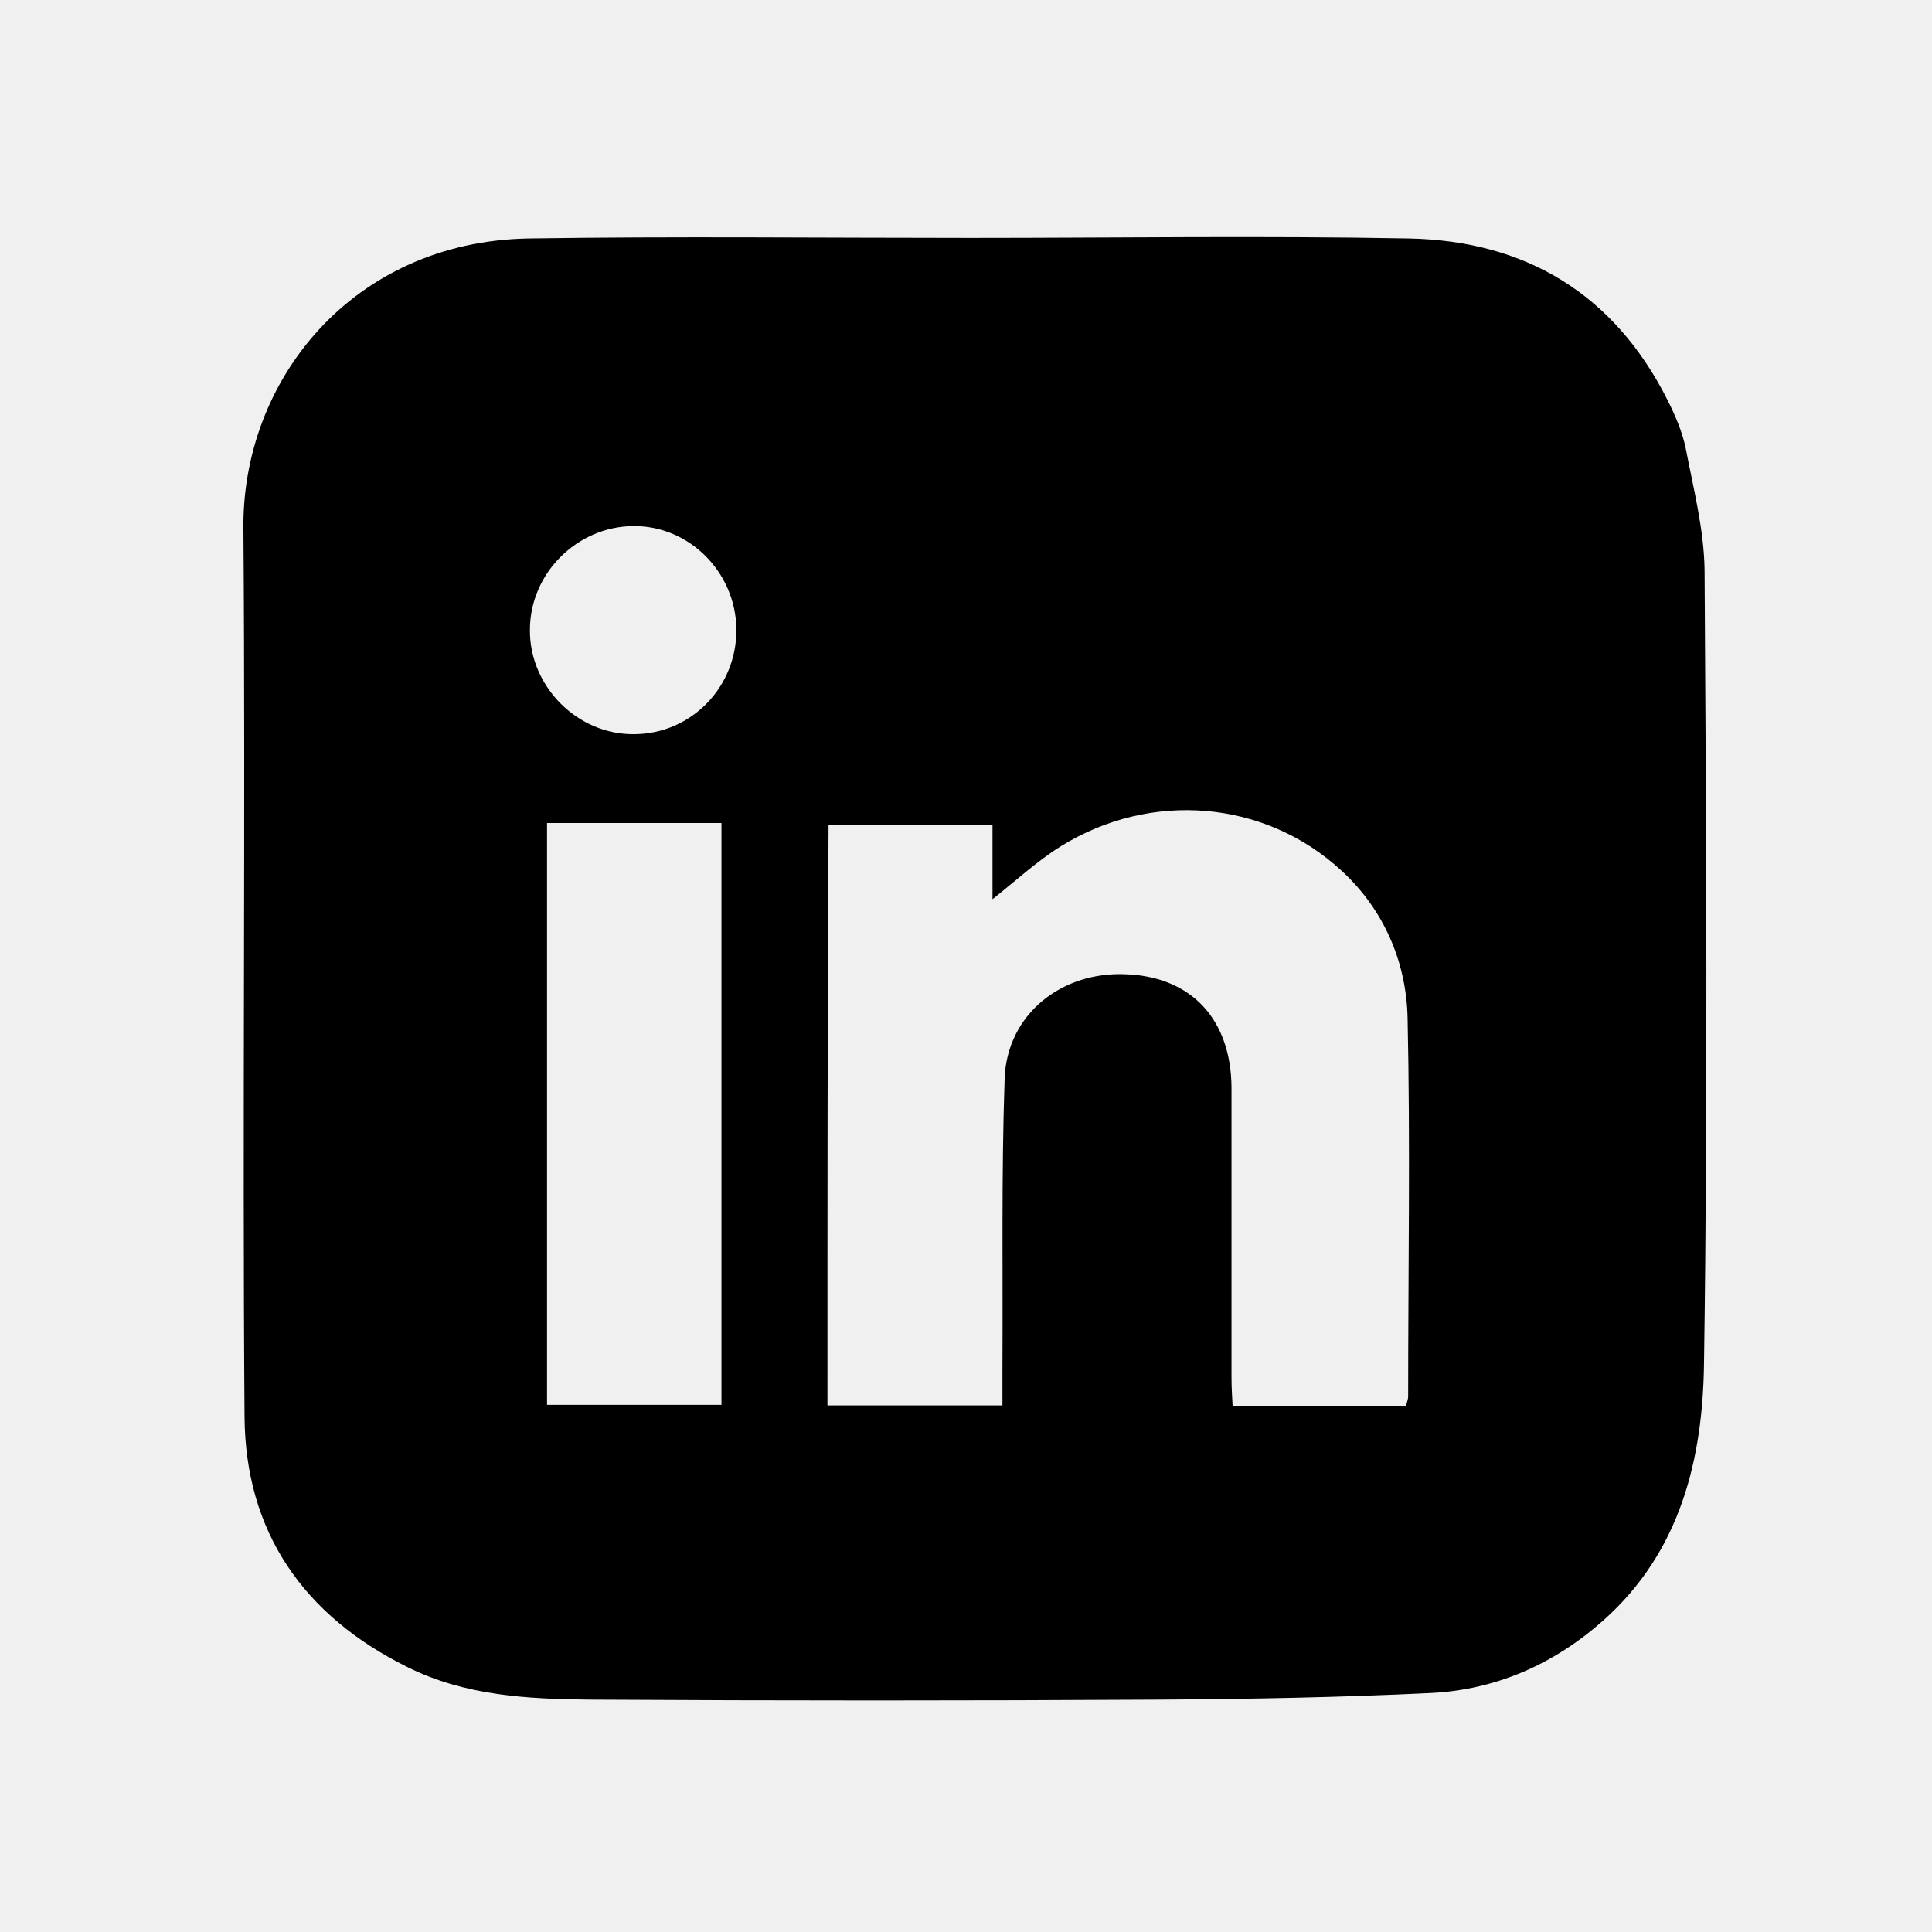
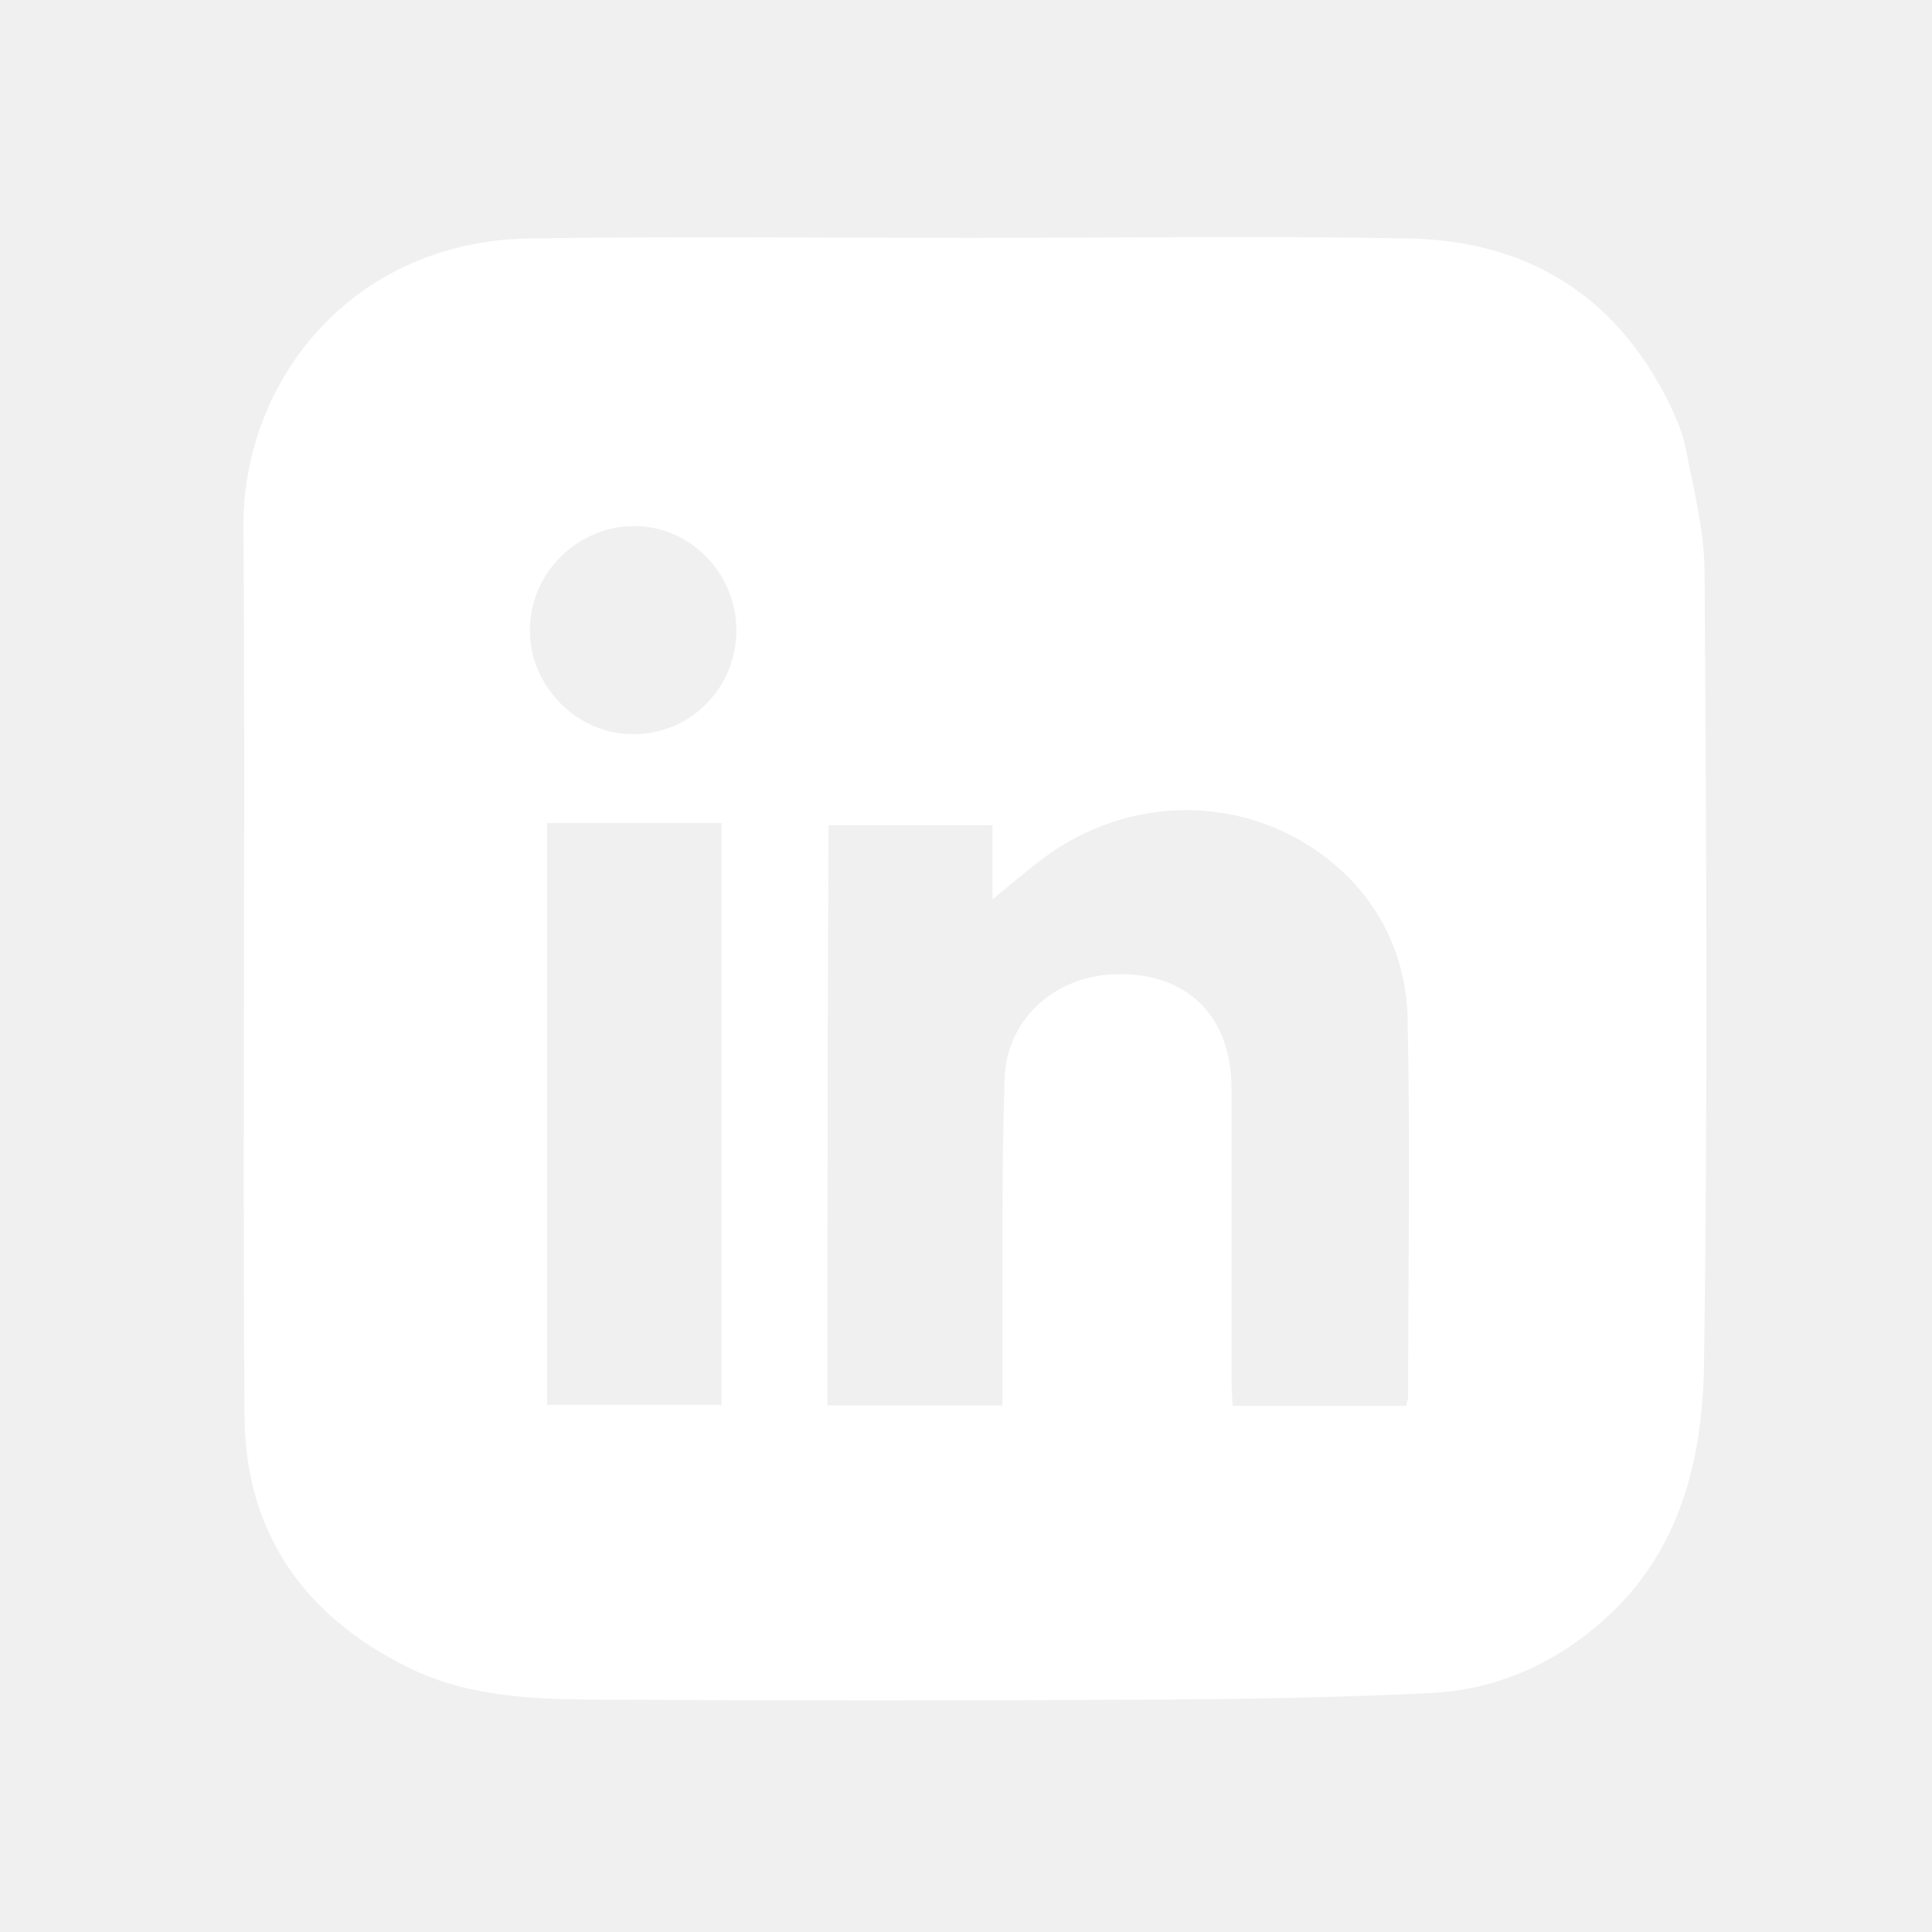
<svg xmlns="http://www.w3.org/2000/svg" version="1.1" id="Calque_1" x="0px" y="0px" viewBox="0 0 350 350" style="enable-background:new 0 0 350 350;" xml:space="preserve">
+   <style type="text/css">
+ 	.st0{fill:#FFFFFF;}
+ </style>
  <g>
    <g>
-       <path d="M175.7,43.1c26.5,0,53-0.4,79.5,0.1c21.1,0.4,37.2,10,46.9,29.3c1.4,2.8,2.7,5.8,3.3,8.8c1.4,7.3,3.3,14.6,3.4,22    c0.3,47.8,0.6,95.7-0.1,143.5c-0.2,17.4-4.2,34.3-18.3,46.8c-8.9,7.9-19.4,12.5-31.1,13.1c-16.5,0.8-32.9,1.1-49.4,1.2    c-34.3,0.2-68.7,0.2-103,0c-11.3-0.1-22.7-0.7-33.1-5.9c-18.8-9.3-29.4-24.5-29.5-45.5c-0.4-53.5,0.2-107-0.2-160.5    c-0.4-27,19.7-52.2,51.6-52.8C122.4,42.8,149,43.1,175.7,43.1z M149.9,254.6c10.7,0,20.9,0,31.7,0c0-2.5,0-4.6,0-6.7    c0.1-17.5-0.2-35,0.4-52.5c0.4-11.6,10.3-19.5,22.1-18.9c11.8,0.5,18.9,8.2,19,20.5c0,17.5,0,35,0,52.5c0,1.7,0.1,3.5,0.2,5.2    c10.9,0,21.1,0,31.4,0c0.2-0.8,0.4-1.2,0.4-1.7c0-22.8,0.4-45.7-0.1-68.5c-0.2-10.2-4.3-19.7-11.9-26.7    c-13.9-12.9-34.6-14.6-50.9-4.5c-4.2,2.6-8,6.1-12.4,9.6c0-4.7,0-9,0-13.4c-10.2,0-19.9,0-29.7,0    C149.9,184.5,149.9,219.3,149.9,254.6z M99.1,149.1c0,35.5,0,70.5,0,105.4c10.9,0,21.3,0,31.6,0c0-35.4,0-70.4,0-105.4    C120,149.1,109.7,149.1,99.1,149.1z M133.4,114c-0.1-10.3-8.5-18.8-18.7-18.7c-10.2,0.1-18.7,8.6-18.7,18.8    c-0.1,10.3,8.7,19.1,19,18.9C125.3,132.9,133.5,124.4,133.4,114z" />
+       <path class="st0" d="M175.7,43.1c26.5,0,53-0.4,79.5,0.1c21.1,0.4,37.2,10,46.9,29.3c1.4,2.8,2.7,5.8,3.3,8.8    c1.4,7.3,3.3,14.6,3.4,22c0.3,47.8,0.6,95.7-0.1,143.5c-0.2,17.4-4.2,34.3-18.3,46.8c-8.9,7.9-19.4,12.5-31.1,13.1    c-16.5,0.8-32.9,1.1-49.4,1.2c-34.3,0.2-68.7,0.2-103,0c-11.3-0.1-22.7-0.7-33.1-5.9c-18.8-9.3-29.4-24.5-29.5-45.5    c-0.4-53.5,0.2-107-0.2-160.5c-0.4-27,19.7-52.2,51.6-52.8C122.4,42.8,149,43.1,175.7,43.1z M149.9,254.6c10.7,0,20.9,0,31.7,0    c0-2.5,0-4.6,0-6.7c0.1-17.5-0.2-35,0.4-52.5c0.4-11.6,10.3-19.5,22.1-18.9c11.8,0.5,18.9,8.2,19,20.5c0,17.5,0,35,0,52.5    c0,1.7,0.1,3.5,0.2,5.2c10.9,0,21.1,0,31.4,0c0.2-0.8,0.4-1.2,0.4-1.7c0-22.8,0.4-45.7-0.1-68.5c-0.2-10.2-4.3-19.7-11.9-26.7    c-13.9-12.9-34.6-14.6-50.9-4.5c-4.2,2.6-8,6.1-12.4,9.6c0-4.7,0-9,0-13.4c-10.2,0-19.9,0-29.7,0    C149.9,184.5,149.9,219.3,149.9,254.6z M99.1,149.1c0,35.5,0,70.5,0,105.4c10.9,0,21.3,0,31.6,0c0-35.4,0-70.4,0-105.4    C120,149.1,109.7,149.1,99.1,149.1z M133.4,114c-0.1-10.3-8.5-18.8-18.7-18.7c-10.2,0.1-18.7,8.6-18.7,18.8    c-0.1,10.3,8.7,19.1,19,18.9C125.3,132.9,133.5,124.4,133.4,114z" />
    </g>
  </g>
</svg>
